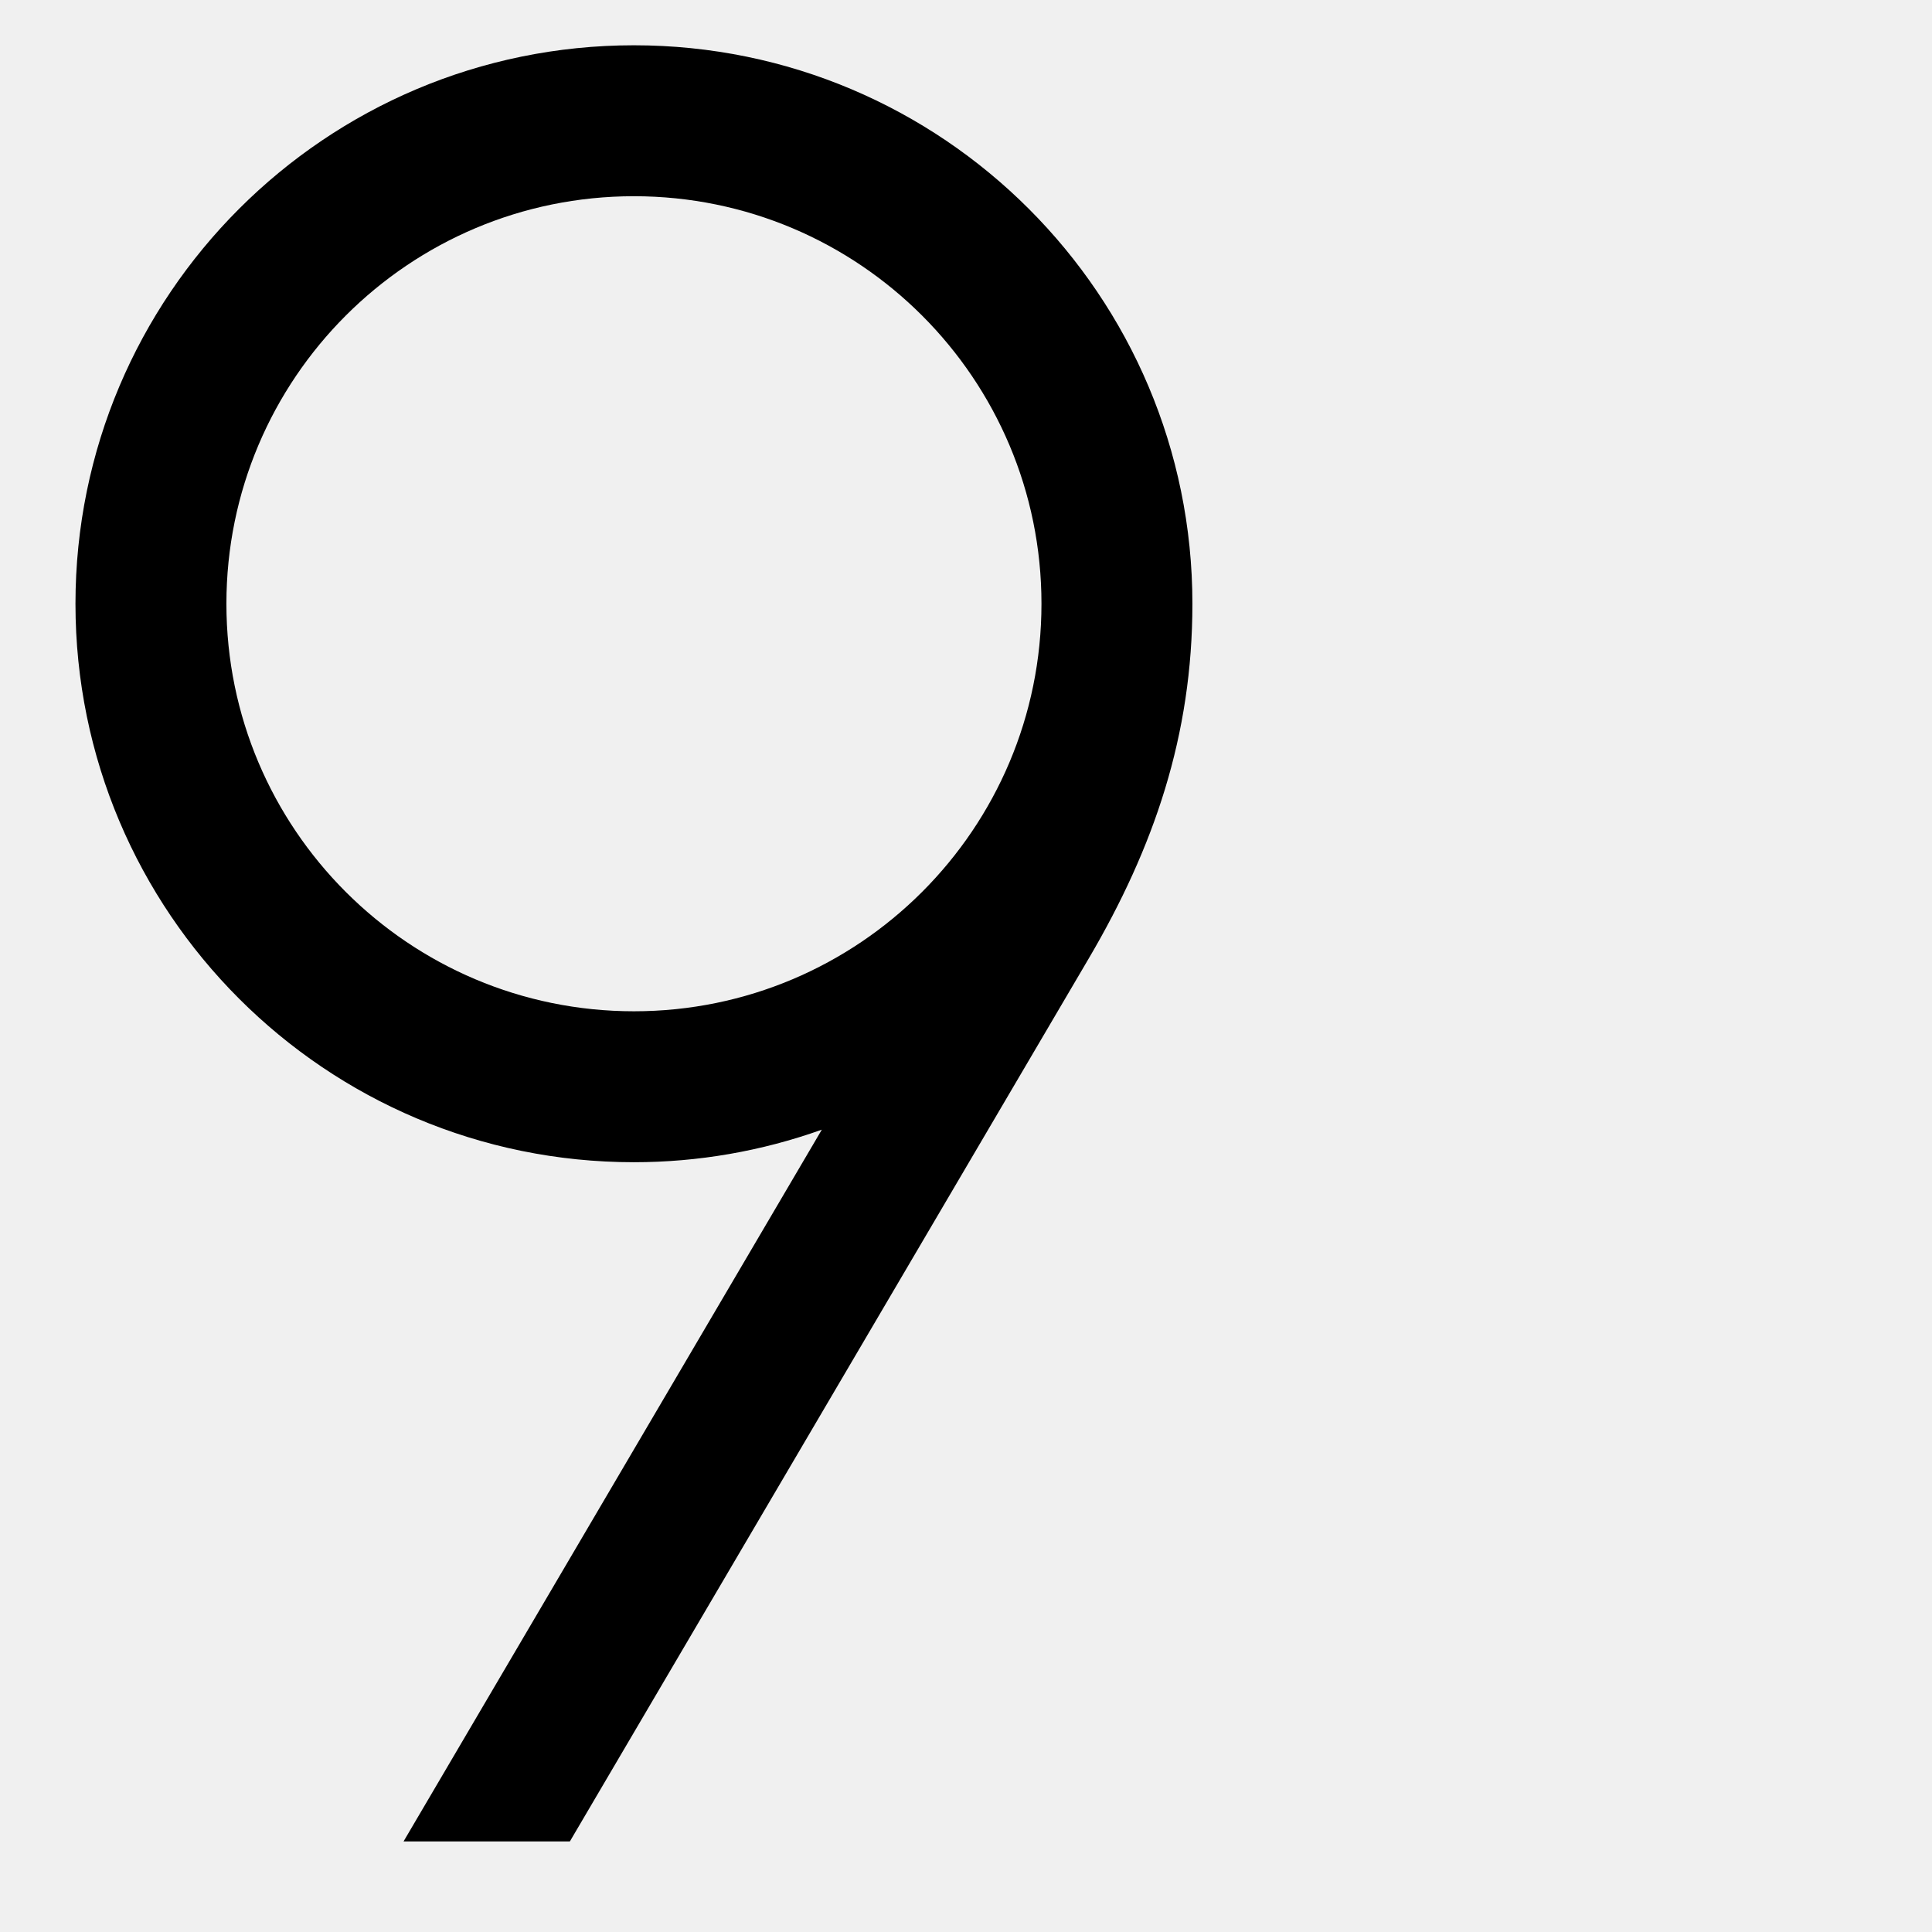
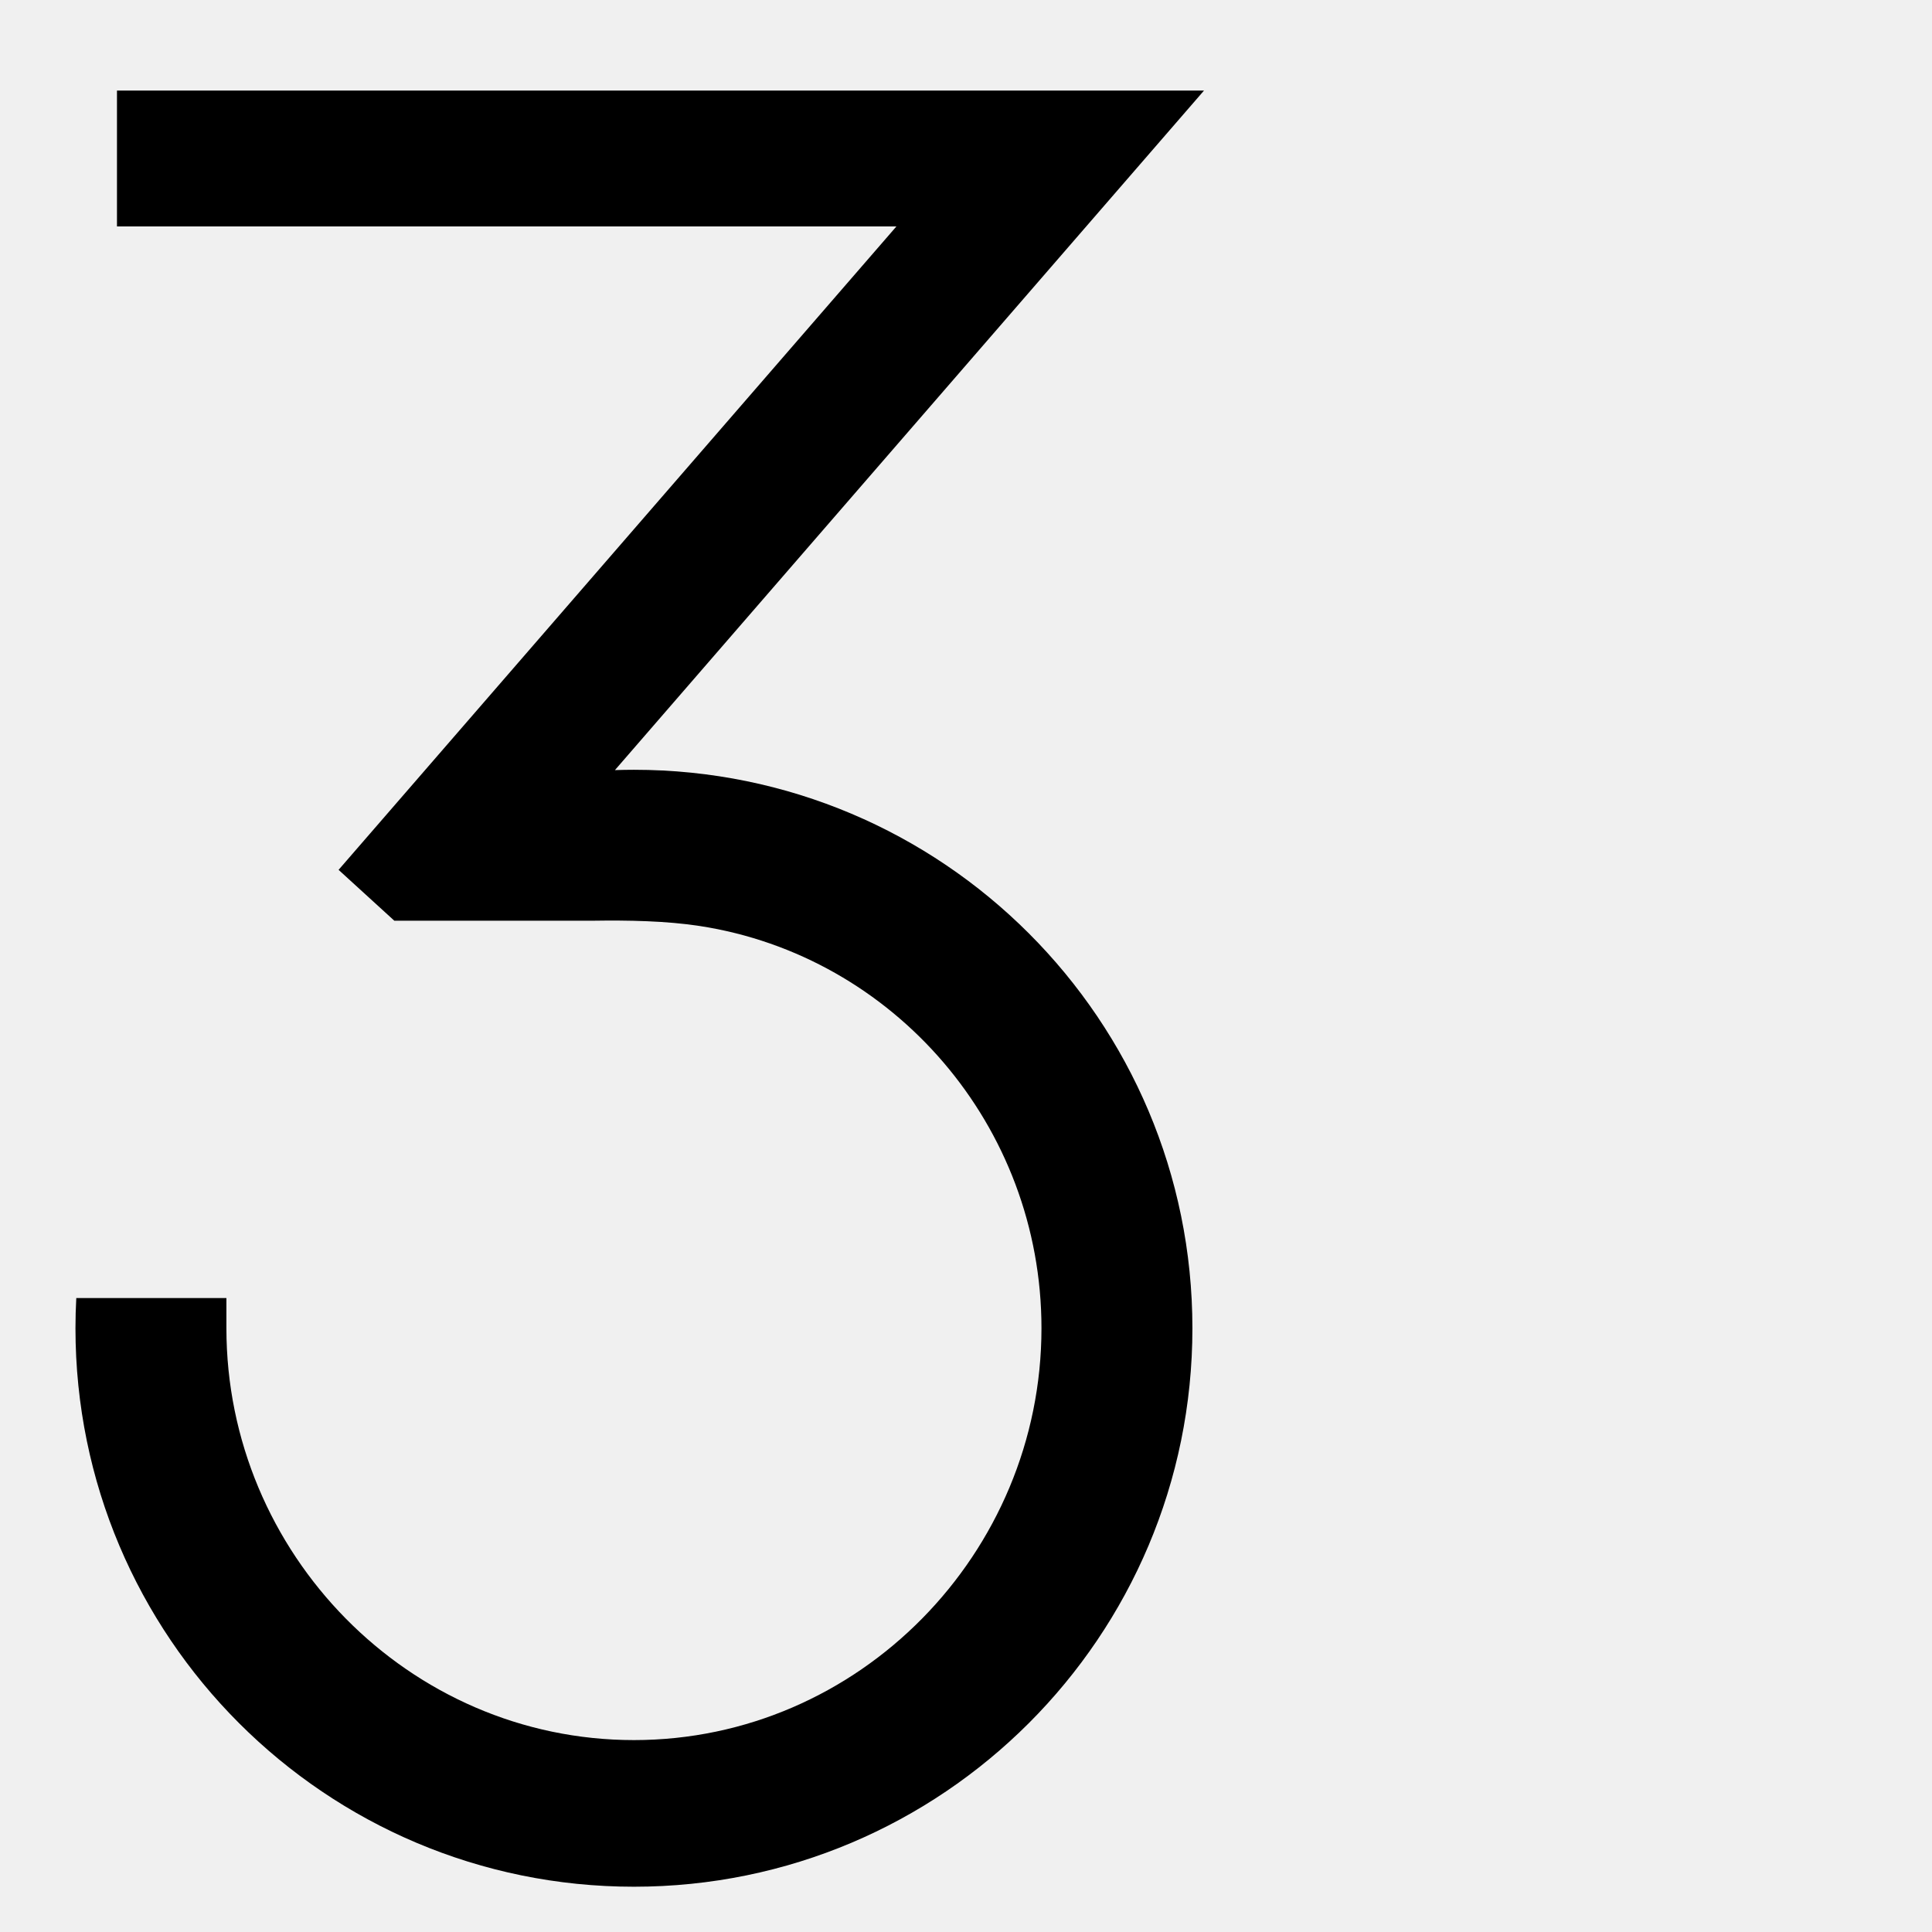
<svg xmlns="http://www.w3.org/2000/svg" width="512" height="512" viewBox="0 0 512 512" version="1.1" id="svg1">
  <defs id="defs1">
    <clipPath clipPathUnits="userSpaceOnUse" id="clipPath19">
      <rect style="fill:#ff0000;stroke:none;stroke-width:64;stroke-linejoin:miter;stroke-miterlimit:10;stroke-dasharray:none" id="rect20" width="460" height="464" x="33.247" y="-624" transform="rotate(90)" />
    </clipPath>
    <clipPath clipPathUnits="userSpaceOnUse" id="clipPath12">
      <rect style="opacity:1;fill:#f9f9f9;stroke:none;stroke-width:68;stroke-miterlimit:10;stroke-dasharray:none" id="rect12" width="448" height="464" x="32" y="24" />
    </clipPath>
    <clipPath clipPathUnits="userSpaceOnUse" id="clipPath13">
      <rect style="fill:#ffffff;fill-opacity:0.882;stroke:none;stroke-width:72;stroke-miterlimit:10;stroke-dasharray:none" id="rect14" width="492" height="464" x="0" y="24" />
    </clipPath>
    <clipPath clipPathUnits="userSpaceOnUse" id="clipPath13-7">
      <rect style="fill:#ffffff;fill-opacity:0.882;stroke:none;stroke-width:72;stroke-miterlimit:10;stroke-dasharray:none" id="rect14-5" width="492" height="464" x="0" y="24" />
    </clipPath>
  </defs>
  <g id="layer4" style="display:none;opacity:1">
    <path id="path7" style="baseline-shift:baseline;display:inline;overflow:visible;opacity:1;vector-effect:none;fill:#000000;fill-opacity:1;stroke-miterlimit:10;enable-background:accumulate;stop-color:#000000" d="M 185.469,24 47.889,488 H 118.814 L 256.395,24 Z" />
    <rect style="opacity:1;fill:#000000;fill-opacity:1;stroke:none;stroke-width:68;stroke-miterlimit:10;stroke-dasharray:none" id="rect6" width="256" height="64" x="128" y="288" />
    <path id="path9" style="baseline-shift:baseline;display:inline;overflow:visible;opacity:1;vector-effect:none;fill:#000000;fill-opacity:1;stroke-miterlimit:10;enable-background:accumulate;stop-color:#000000" d="M 326.531,24 464.111,488 H 393.186 L 255.605,24 Z" />
    <rect style="display:inline;opacity:1;mix-blend-mode:normal;fill:none;fill-opacity:1;stroke:none;stroke-width:68;stroke-miterlimit:10;stroke-dasharray:none" id="rect44" width="512" height="512" x="0" y="0" />
  </g>
  <g id="g28" style="display:none;opacity:1">
    <path id="rect24" style="opacity:1;fill:#000000;fill-opacity:1;stroke:none;stroke-width:68;stroke-miterlimit:10;stroke-dasharray:none" d="M 167.012,24 16.922,485.168 16,488 H 89.613 L 133.875,352 h 212.242 l 44.262,136 h 73.613 L 463.07,485.168 312.98,24 Z M 239.996,25.938 325.287,288 H 154.705 Z" />
    <rect style="display:inline;opacity:1;mix-blend-mode:normal;fill:none;fill-opacity:1;stroke:none;stroke-width:68;stroke-miterlimit:10;stroke-dasharray:none" id="rect27" width="512" height="512" x="0" y="0" />
  </g>
  <g id="g42" style="display:none;opacity:1">
    <path id="rect34" style="opacity:1;fill:#000000;fill-opacity:1;stroke:none;stroke-width:68;stroke-miterlimit:10;stroke-dasharray:none" d="M 168.195,24 17.182,488 H 57.145 L 103.359,346 h 209.281 l 46.215,142 h 39.963 L 247.805,24 Z M 208,24.486 300.924,310 H 115.076 Z" />
    <rect style="display:inline;opacity:1;mix-blend-mode:normal;fill:none;fill-opacity:1;stroke:none;stroke-width:68;stroke-miterlimit:10;stroke-dasharray:none" id="rect41" width="512" height="512" x="0" y="0" />
  </g>
  <g id="layer6" style="display:none;opacity:1">
    <path id="rect21" style="fill:#000000;fill-opacity:1;stroke:none;stroke-width:64;stroke-linecap:butt;stroke-miterlimit:10;stroke-dasharray:none;stroke-opacity:1" d="M 188.011,16 C 115.596,16 55.009,64.849 37.271,131.528 c -5.795,21.782 -5.259,58.796 -5.259,81.4 v 86.145 c 0,22.604 -0.535,59.617 5.259,81.4 C 55.009,447.151 115.596,496 188.011,496 c 72.416,0 133.003,-48.849 150.741,-115.528 5.795,-21.782 5.259,-58.796 5.259,-81.4 v -86.145 c 0,-22.604 0.535,-59.617 -5.259,-81.4 C 321.014,64.849 260.427,16 188.011,16 Z m 0,67.756 c 35.23,0 65.261,21.472 77.773,52.096 6.79,16.619 6.227,46.549 6.227,64.615 v 111.066 c 0,18.066 0.563,47.996 -6.227,64.615 -12.512,30.624 -42.543,52.096 -77.773,52.096 -35.23,0 -65.261,-21.472 -77.773,-52.096 -6.79,-16.619 -6.227,-46.549 -6.227,-64.615 V 200.467 c 0,-18.066 -0.563,-47.996 6.227,-64.615 12.512,-30.624 42.543,-52.096 77.773,-52.096 z" />
    <rect style="display:inline;opacity:1;mix-blend-mode:normal;fill:none;fill-opacity:1;stroke:none;stroke-width:68;stroke-miterlimit:10;stroke-dasharray:none" id="rect43" width="512" height="512" x="0" y="0" />
  </g>
  <g id="g48" style="display:none;opacity:1">
    <rect style="display:inline;opacity:1;mix-blend-mode:normal;fill:none;fill-opacity:1;stroke:none;stroke-width:68;stroke-miterlimit:10;stroke-dasharray:none" id="rect48" width="512" height="512" x="0" y="0" />
    <path id="rect49" style="fill:#000000;fill-opacity:1;stroke:none;stroke-width:38;stroke-linecap:square;stroke-miterlimit:10;stroke-dasharray:none;stroke-opacity:0.837" d="M 172,16 C 105.351,16 49.868,62.107 35.576,124.296 31.629,141.469 32,170.315 32,187.973 v 136.053 c 0,17.658 -0.371,46.504 3.576,63.678 C 49.868,449.893 105.351,496 172,496 238.649,496 294.132,449.893 308.424,387.704 312.371,370.531 312,341.685 312,324.027 V 187.973 c 0,-17.658 0.371,-46.504 -3.576,-63.678 C 294.132,62.107 238.649,16 172,16 Z m 0,40 c 45.802,0 84.223,30.485 96.16,72.356 C 272.386,143.179 272,168.536 272,184 v 144 c 0,15.464 0.386,40.821 -3.84,55.645 C 256.223,425.515 217.802,456 172,456 126.198,456 87.777,425.515 75.84,383.644 71.614,368.821 72,343.464 72,328 V 184 C 72,168.536 71.614,143.179 75.84,128.356 87.777,86.485 126.198,56 172,56 Z" />
  </g>
  <g id="layer5" style="display:none;opacity:1;fill:#000000;fill-opacity:1">
    <path id="rect1" style="opacity:1;fill:#000000;fill-opacity:1;stroke-width:68;stroke-miterlimit:10" d="M 184,12 16.012,125.262 v 65.098 L 112,130.912 V 488 h 72 z" />
    <rect style="display:inline;opacity:1;mix-blend-mode:normal;fill:none;fill-opacity:1;stroke:none;stroke-width:68;stroke-miterlimit:10;stroke-dasharray:none" id="rect39" width="512" height="512" x="0" y="0" />
  </g>
  <g id="g54" style="display:none;opacity:1;fill:#000000;fill-opacity:1">
    <rect style="display:inline;opacity:1;mix-blend-mode:normal;fill:none;fill-opacity:1;stroke:none;stroke-width:68;stroke-miterlimit:10;stroke-dasharray:none" id="rect54" width="512" height="512" x="0" y="0" />
    <path id="rect55" style="fill:#000000;fill-opacity:1;stroke:none;stroke-width:38;stroke-linecap:square;stroke-miterlimit:10;stroke-dasharray:none;stroke-opacity:0.837" d="M 160,11.992 16,109.082 V 149.497 L 120,82.939 V 488 h 40 z" />
  </g>
  <g id="layer10" style="display:none">
    <rect style="display:inline;opacity:1;mix-blend-mode:normal;fill:none;fill-opacity:1;stroke:none;stroke-width:68;stroke-miterlimit:10;stroke-dasharray:none" id="rect42" width="512" height="512" x="0" y="0" />
    <path id="path13" style="fill:#000000;fill-opacity:1;stroke-width:70;stroke-miterlimit:10;stroke-opacity:0.776" d="M 174,12 C 88.948,12 20,80.948 20,166 c -2e-6,3.356 0.109,6.69 0.322,10 h 71.678 c 0.002,-3.532 0,-6.615 0,-10 10e-6,-45.287 36.713,-82 82,-82 45.287,8e-6 82,36.713 82,82 0.712,20.529 -1.705,36.442 -17.994,55.645 L 12.066,488 H 340 V 416 H 164.932 L 296.723,260.635 C 317.391,233.729 328,199.928 328,166 328,80.948 259.052,12 174,12 Z" />
  </g>
  <g id="g57" style="display:none">
    <rect style="display:inline;opacity:1;mix-blend-mode:normal;fill:none;fill-opacity:1;stroke:none;stroke-width:68;stroke-miterlimit:10;stroke-dasharray:none" id="rect57" width="512" height="512" x="0" y="0" />
    <path id="path58" style="fill:#000000;fill-opacity:1;stroke:none;stroke-width:37;stroke-linecap:square;stroke-miterlimit:10;stroke-dasharray:none;stroke-opacity:0.837" d="M 168,12 C 86.262,12 20,78.262 20,160 c -4e-6,5.345 0.289,10.686 0.867,16 H 60 V 160 C 60,100.353 108.353,52 168,52 227.647,52 276,100.353 276,160 c 2e-5,31.917 -12.885,61.066 -35.838,85.447 L 11.82,488 H 328 V 448 H 101.668 L 260.508,279.271 C 294.913,242.725 316,211.734 316,160 316,78.262 249.738,12 168,12 Z" />
  </g>
  <g id="layer7" style="display:none;opacity:1">
    <rect style="display:inline;opacity:1;mix-blend-mode:normal;fill:none;fill-opacity:1;stroke:none;stroke-width:68;stroke-miterlimit:10;stroke-dasharray:none" id="rect38" width="512" height="512" x="0" y="0" />
    <path id="path4" style="fill:#000000;fill-opacity:1;stroke:none;stroke-width:70;stroke-miterlimit:10;stroke-opacity:0.776" d="m 30,24 v 72 h 155.201 l -102.385,125.896 -0.09,0.066 0.021,0.018 57.895,49.111 h 0.002 C 151.143,266.417 162.507,264 174,264 c 45.287,0 82,36.713 82,82 0,45.287 -36.713,82 -82,82 -45.287,0 -82,-36.713 -82,-82 V 336 H 20.326 c -0.217,3.329 -0.326,6.664 -0.326,10 0,85.052 68.948,154 154,154 85.052,0 154,-68.948 154,-154 4.7e-4,-76.529 -56.196,-141.447 -131.936,-152.412 L 333.928,24.066 334,24 h -0.019 z" />
  </g>
-   <g id="g64" style="display:none;opacity:1">
+   <g id="g64" style="display:inline;opacity:1">
    <rect style="display:inline;opacity:1;mix-blend-mode:normal;fill:none;fill-opacity:1;stroke:none;stroke-width:68;stroke-miterlimit:10;stroke-dasharray:none" id="rect64" width="512" height="512" x="0" y="0" />
-     <path id="path65" style="fill:#000000;fill-opacity:1;stroke:none;stroke-width:38;stroke-linecap:butt;stroke-miterlimit:10;stroke-dasharray:none;stroke-opacity:0.837" d="M 31,24 V 60 H 237.566 L 89.727,230.519 117.49,256.539 C 133.053,248.305 150.393,244 168,244 c 59.647,0 108,48.353 108,108 0,59.647 -48.353,109.141 -108,109.141 C 108.353,461.141 60,411.647 60,352 v -8 H 20.217 c -0.144,2.664 -0.217,5.331 -0.217,8 0,81.738 66.262,148 148,148 81.738,0 148,-66.262 148,-148 0,-81.738 -66.262,-148 -148,-148 -1.68,4e-5 -3.36,0.029 -5.039,0.086 L 319.076,24 Z" />
+     <path id="path65" style="fill:#000000;fill-opacity:1;stroke:none;stroke-width:38;stroke-linecap:butt;stroke-miterlimit:10;stroke-dasharray:none;stroke-opacity:0.837" d="M 31,24 V 60 H 237.566 L 89.727,230.519 104.5,244 h 52.478 c 9.531,-0.148 19.639,0.041 28.484,1.404 C 236.872,253.326 276,298.298 276,352 276,411.647 227.647,461.141 168,461.141 108.353,461.141 60,411.647 60,352 v -8 H 20.217 c -0.144,2.664 -0.217,5.331 -0.217,8 0,81.738 66.262,148 148,148 81.738,0 148,-66.262 148,-148 0,-81.738 -66.262,-148 -148,-148 -1.68,4e-5 -3.36,0.029 -5.039,0.086 L 319.076,24 Z" />
  </g>
  <g id="layer8" style="display:none;opacity:1">
    <rect style="display:inline;opacity:1;mix-blend-mode:normal;fill:none;fill-opacity:1;stroke:none;stroke-width:68;stroke-miterlimit:10;stroke-dasharray:none" id="rect35" width="512" height="512" x="0" y="0" />
    <path id="rect46" style="fill:#000000;stroke:none;stroke-width:70;stroke-miterlimit:10;stroke-opacity:0.776" d="M 189.515,24 15.976,376 H 264.024 v 112 h 72 V 376 h 72 v -63.844 h -72 V 24 h -70.695 -1.305 z m 74.51,2.646 V 312.156 H 123.267 Z" />
  </g>
  <g id="g51" style="display:none;opacity:1">
    <rect style="display:inline;opacity:1;mix-blend-mode:normal;fill:none;fill-opacity:1;stroke:none;stroke-width:68;stroke-miterlimit:10;stroke-dasharray:none" id="rect51" width="512" height="512" x="0" y="0" />
    <path id="rect72" style="fill:#000000;fill-opacity:1;stroke:none;stroke-width:38;stroke-linecap:butt;stroke-miterlimit:10;stroke-dasharray:none;stroke-opacity:0.837" d="M 198,24 16,368 h 224 v 120 h 40 V 368 h 72 V 332 H 280 V 24 Z m 42,1.488 V 332 H 77.996 Z" />
  </g>
  <g id="g20" style="display:none">
    <rect style="display:inline;opacity:1;mix-blend-mode:normal;fill:none;fill-opacity:1;stroke:none;stroke-width:68;stroke-miterlimit:10;stroke-dasharray:none" id="rect40" width="512" height="512" x="0" y="0" />
    <path id="path53" style="fill:#000000;fill-opacity:1;stroke:none;stroke-width:72;stroke-miterlimit:10;stroke-dasharray:none;stroke-opacity:0.776" d="M 55.799,24 31.725,260 h 142.113 c 45.287,0 82,40.713 82,86 0,45.287 -36.713,82 -82,82 -45.287,0 -82,-36.713 -82,-82 V 336 H 20.162 c -0.216,3.329 -0.324,6.664 -0.324,10 0,85.052 68.948,154 154,154 85.052,0 154,-68.948 154,-154 0,-85.052 -68.948,-150 -154,-150 h -65.221 L 119.633,88 h 192.205 v -64 z" />
  </g>
  <g id="g26" style="display:none">
    <rect style="display:inline;opacity:1;mix-blend-mode:normal;fill:none;fill-opacity:1;stroke:none;stroke-width:68;stroke-miterlimit:10;stroke-dasharray:none" id="rect26" width="512" height="512" x="0" y="0" />
    <path id="rect28" style="opacity:1;fill:#000000;fill-opacity:1;stroke-width:38;stroke-miterlimit:10;stroke-opacity:0.837" d="M 49.914,24 27.5,242.232 h 110.252 c 16.706,0 44.103,-0.44 60.113,4.137 C 244.02,259.562 276,301.937 276,352 276,412.277 227.647,461.141 168,461.141 108.353,461.141 60,412.277 60,352 v -8 H 20.217 c -0.144,2.664 -0.217,5.331 -0.217,8 3.4e-5,81.738 66.262,148 148,148 81.738,0 148,-66.262 148,-148 C 316,282.65 270.456,225.88 204.9,210.266 184.944,205.512 151.331,206 130.77,206 H 70.549 L 85.443,60 H 304 V 24 Z" />
  </g>
  <g id="layer11" style="display:none">
    <rect style="display:inline;opacity:1;mix-blend-mode:normal;fill:none;fill-opacity:1;stroke:none;stroke-width:68;stroke-miterlimit:10;stroke-dasharray:none" id="rect36" width="512" height="512" x="0" y="0" />
    <path id="path60" style="display:inline;fill:#000000;fill-opacity:1;stroke-width:68;stroke-miterlimit:10" d="M 175.078,24 43.188,260.809 C 28.413,287.337 20.16,315.881 20,346 c -0.453,85.051 68.948,154 154,154 85.052,0 154,-68.948 154,-154 0,-85.052 -68.948,-154 -154,-154 -4.223,1e-5 -8.445,0.174 -12.654,0.521 L 255.203,24 Z M 174,264.324 c 45.108,0 81.676,36.567 81.676,81.676 0,45.108 -36.567,81.676 -81.676,81.676 -45.108,0 -81.676,-36.567 -81.676,-81.676 0,-45.108 36.567,-81.676 81.676,-81.676 z" />
  </g>
  <g id="g69" style="display:none">
    <rect style="display:inline;opacity:1;mix-blend-mode:normal;fill:none;fill-opacity:1;stroke:none;stroke-width:68;stroke-miterlimit:10;stroke-dasharray:none" id="rect69" width="512" height="512" x="0" y="0" />
    <path id="path69" style="fill:#000000;fill-opacity:1;stroke:none;stroke-width:38;stroke-linecap:butt;stroke-miterlimit:10;stroke-dasharray:none;stroke-opacity:0.837" d="M 184.979,24 47.453,258.025 C 30.147,287.475 20,317.78 20,352 c 0,83.873 66.262,148 148,148 81.738,0 148,-64.848 148,-148 0,-83.152 -66.262,-148 -148,-148 -16.969,1e-5 -33.811,2.918 -49.791,8.627 L 229.057,24 Z M 168,244 c 59.647,0 108,48.353 108,108 0,59.647 -48.353,108 -108,108 C 108.353,460 60,411.647 60,352 60,292.353 108.353,244 168,244 Z" />
  </g>
  <g id="layer12" style="display:none">
    <rect style="display:inline;opacity:1;mix-blend-mode:normal;fill:none;fill-opacity:1;stroke:none;stroke-width:68;stroke-miterlimit:10;stroke-dasharray:none" id="rect33" width="512" height="512" x="0" y="0" />
    <path id="rect47" style="fill:#000000;fill-opacity:1;stroke:none;stroke-width:70;stroke-miterlimit:10;stroke-dasharray:none" d="M 32,24 V 96 H 259.482 L 113.545,488 h 74.693 L 360.98,24 Z" />
  </g>
  <g id="g25" style="display:none">
    <rect style="display:inline;opacity:1;mix-blend-mode:normal;fill:none;fill-opacity:1;stroke:none;stroke-width:68;stroke-miterlimit:10;stroke-dasharray:none" id="rect25" width="512" height="512" x="0" y="0" />
    <path id="rect23" style="display:inline;fill:#000000;stroke-width:38;stroke-miterlimit:10" d="M 32,24 V 60 H 286.264 L 125.316,488 h 40.598 L 340.398,24 Z" />
  </g>
  <g id="layer9" transform="translate(577.6758,3.98828)" style="display:none">
    <rect style="display:inline;opacity:1;mix-blend-mode:normal;fill:none;fill-opacity:1;stroke:none;stroke-width:68;stroke-miterlimit:10;stroke-dasharray:none" id="rect32" width="512" height="512" x="0" y="0" transform="translate(-577.6758,-3.98828)" />
    <path id="path59" style="fill:#000000;fill-opacity:1;stroke-width:70;stroke-miterlimit:10;stroke-opacity:0.774" d="m -403.676,8.012 c -76.215,0 -138,56.211 -138,134 0,38 15.102,69.752 39.584,93.934 -35.214,27.928 -55.584,64.066 -55.584,113.066 0,84.273 68.948,147 154,147 85.052,0 154,-62.522 154,-147 1.2e-4,-49 -20.37,-85.138 -55.584,-113.066 24.482,-24.182 39.584,-55.934 39.584,-93.934 0,-77.299 -61.785,-134 -138,-134 z m 0,67.297 c 37.003,0 67,29.864 67,66.703 0,36.839 -29.997,66.703 -67,66.703 -37.003,0 -67,-29.864 -67,-66.703 0,-36.839 29.997,-66.703 67,-66.703 z m 0,192.066 c 45.287,0 82,36.55 82,81.637 0,45.087 -36.713,81.637 -82,81.637 -45.287,0 -82,-36.55 -82,-81.637 0,-45.087 36.713,-81.637 82,-81.637 z" />
  </g>
  <g id="g23" transform="translate(577.6758,3.98828)" style="display:none">
    <rect style="display:inline;opacity:1;mix-blend-mode:normal;fill:none;fill-opacity:1;stroke:none;stroke-width:68;stroke-miterlimit:10;stroke-dasharray:none" id="rect22" width="512" height="512" x="0" y="0" transform="translate(-577.6758,-3.98828)" />
    <path id="path19" style="opacity:1;fill:#000000;stroke-width:38;stroke-miterlimit:10" d="m -409.676,12.012 c -70.692,0 -128,54.614 -128,121.984 0,38.932 19.5,75.525 52.484,98.493 -45.004,25.509 -72.6,71.831 -72.6,121.865 4e-5,78.236 66.314,141.659 148.115,141.659 81.802,0 148.115,-63.422 148.115,-141.659 6e-5,-50.033 -27.596,-96.356 -72.6,-121.865 32.985,-22.968 52.484,-59.562 52.484,-98.493 10e-6,-67.37 -57.308,-121.984 -128,-121.984 z m 0,38.12 c 48.601,0 88,37.547 88,83.864 0,46.317 -39.399,83.864 -88,83.864 -48.601,0 -88,-37.547 -88,-83.864 0,-46.317 39.399,-83.864 88,-83.864 z m 0,204.754 c 57.438,0 104,44.533 104,99.467 0,54.934 -46.562,99.467 -104,99.467 -57.438,0 -104,-44.533 -104,-99.467 0,-54.934 46.562,-99.467 104,-99.467 z" />
  </g>
  <g id="g27" style="display:none">
    <rect style="display:inline;opacity:1;mix-blend-mode:normal;fill:none;fill-opacity:1;stroke:none;stroke-width:68;stroke-miterlimit:10;stroke-dasharray:none" id="rect31" width="512" height="512" x="0" y="0" />
    <path id="path29" style="display:inline;fill:#000000;fill-opacity:1;stroke-width:68;stroke-miterlimit:10" d="M 172.922,488 304.812,251.191 C 319.587,224.663 327.386,196.113 328,166 328,80.948 259.052,12 174,12 88.948,12 20,80.948 20,166 c 0,85.052 68.948,154 154,154 4.223,-2.3e-4 8.445,-0.174 12.654,-0.521 L 92.797,488 Z M 174,247.676 c -45.108,0 -81.676,-36.567 -81.676,-81.676 0,-45.108 36.567,-81.676 81.676,-81.676 45.108,0 81.676,36.567 81.676,81.676 0,45.108 -36.567,81.676 -81.676,81.676 z" />
  </g>
-   <g id="g15" style="display:inline">
+   <g id="g15" style="display:none">
    <rect style="display:inline;opacity:1;mix-blend-mode:normal;fill:none;fill-opacity:1;stroke:none;stroke-width:68;stroke-miterlimit:10;stroke-dasharray:none" id="rect15" width="512" height="512" x="0" y="0" />
    <path id="path69-6" style="display:inline;fill:#000000;fill-opacity:1;stroke:none;stroke-width:38;stroke-linecap:butt;stroke-miterlimit:10;stroke-dasharray:none;stroke-opacity:0.837" d="M 151.021,488 288.547,253.975 C 305.853,224.525 316,194.86 316,160 316,78.262 249.738,12 168,12 86.262,12 20,78.262 20,160 c 0,81.738 66.262,148 148,148 16.969,-10e-6 33.811,-2.918 49.791,-8.627 L 106.943,488 Z M 168,268 C 108.353,268 60,219.647 60,160 60,100.353 108.353,52 168,52 c 59.647,0 108,48.353 108,108 0,59.647 -48.353,108 -108,108 z" />
  </g>
  <g id="layer3" style="display:none;opacity:1">
    <rect style="display:inline;opacity:1;mix-blend-mode:normal;fill:none;fill-opacity:1;stroke:none;stroke-width:68;stroke-miterlimit:10;stroke-dasharray:none" id="rect30" width="512" height="512" x="0" y="0" />
    <path id="rect21-1" style="display:inline;fill:#000000;fill-opacity:1;stroke:none;stroke-width:64;stroke-linecap:butt;stroke-miterlimit:10;stroke-dasharray:none;stroke-opacity:1" d="m 272,24 v 304 c 0,11.181 0.246,29.46 -2.389,40.298 -8.947,36.79 -41.991,63.946 -81.611,63.946 -39.62,0 -72.664,-27.156 -81.611,-63.946 C 103.754,357.46 104,339.181 104,328 V 288 H 32 v 23.628 c 0,17.879 -0.345,47.047 3.288,64.52 C 50.029,447.046 112.603,500 188,500 263.397,500 325.971,447.046 340.712,376.148 344.345,358.674 344,329.506 344,311.628 V 24 Z" />
  </g>
  <g id="g10" style="display:none;opacity:1">
    <path id="rect13" style="fill:#000000;fill-opacity:1;stroke:none;stroke-width:36;stroke-miterlimit:10;stroke-dasharray:none" d="M 272,24 V 360 C 272,415.4 227.4,460 172,460 116.6,460 72,415.4 72,360 V 312 H 32 v 48 c 0,77.56 62.44,140 140,140 77.56,0 140,-62.44 140,-140 V 24 Z" />
    <rect style="display:inline;opacity:1;mix-blend-mode:normal;fill:none;fill-opacity:1;stroke:none;stroke-width:68;stroke-miterlimit:10;stroke-dasharray:none" id="rect10" width="512" height="512" x="0" y="0" />
  </g>
  <g id="layer2" style="display:none;opacity:1">
    <rect style="display:inline;opacity:1;mix-blend-mode:normal;fill:none;fill-opacity:1;stroke:none;stroke-width:68;stroke-miterlimit:10;stroke-dasharray:none" id="rect29" width="512" height="512" x="0" y="0" />
    <path id="path2" style="fill:#000000;stroke-width:64;stroke-miterlimit:10" d="M 252,12 A 232,238 0 0 0 20,250 232,238 0 0 0 252,488 H 500 V 424 H 410.289 A 232,238 0 0 0 484,250 232,238 0 0 0 252,12 Z m 0,68 A 160,170 0 0 1 412,250 160,170 0 0 1 252,420 160,170 0 0 1 92,250 160,170 0 0 1 252,80 Z" />
  </g>
  <g id="g4" style="display:none;opacity:1">
    <rect style="display:inline;opacity:1;mix-blend-mode:normal;fill:none;fill-opacity:1;stroke:none;stroke-width:68;stroke-miterlimit:10;stroke-dasharray:none" id="rect3" width="512" height="512" x="0" y="0" />
    <path id="path3" style="fill:#000000;stroke-width:64;stroke-miterlimit:10" d="M 252.145,12 C 124.014,12 20.145,118.556 20.145,250 c 0,131.444 103.87,238 232,238 h 248 V 456 H 368.412 c 69.197,-41.19 115.732,-118.02 115.732,-206 0,-131.444 -103.87,-238 -232,-238 z m 0,36 c 103.909,0 188.143,90.438 188.143,202 0,111.562 -84.234,202 -188.143,202 C 148.236,452 64,361.562 64,250 64,138.438 148.236,48 252.145,48 Z" />
  </g>
  <g id="layer1" style="display:none;opacity:1;mix-blend-mode:normal">
    <path id="rect8" style="display:inline;fill:#000000;fill-opacity:1;stroke-width:52;stroke-linejoin:round;stroke-miterlimit:10" d="M 32,24 V 488 H 104 V 256.156 L 318.248,488 h 87.146 L 190.998,256 405.395,24 H 318.248 L 104,255.844 V 24 Z" />
    <rect style="fill:none;fill-opacity:1;stroke:none;stroke-width:68;stroke-miterlimit:10;stroke-dasharray:none" id="rect37" width="512" height="512" x="0" y="0" />
  </g>
  <g id="g7" style="display:none;opacity:1;mix-blend-mode:normal">
    <path id="rect5" style="display:inline;fill:#000000;fill-opacity:1;stroke-width:52;stroke-linejoin:round;stroke-miterlimit:10" d="M 32,24 V 488 H 72 V 257.182 L 286.834,488 h 49.18 L 120.08,256 336.014,24 H 286.834 L 72,254.818 V 24 Z" />
    <rect style="fill:none;fill-opacity:1;stroke:none;stroke-width:68;stroke-miterlimit:10;stroke-dasharray:none" id="rect7" width="512" height="512" x="0" y="0" />
  </g>
  <g id="layer13" style="display:none">
    <circle style="display:inline;fill:#aa0000;fill-opacity:0.738;stroke-width:68;stroke-miterlimit:10" id="circle5" cx="256" cy="800" r="148" />
    <path id="path11" style="display:inline;fill:#aa0000;fill-opacity:0.738;stroke-width:68;stroke-miterlimit:10" d="m 332,800 c 0,56 -36,84 -76,84 -40,0 -76,-28 -76,-84 0,-56 36,-84 76,-84 40,0 76,28 76,84 z" />
    <text xml:space="preserve" style="font-size:192px;font-family:FreeSans;-inkscape-font-specification:FreeSans;letter-spacing:0px;word-spacing:0px;writing-mode:lr-tb;direction:ltr;display:inline;fill:#000000;fill-opacity:1;stroke-width:68;stroke-miterlimit:10" x="576" y="800" id="text14">
      <tspan id="tspan14" x="576" y="800" style="font-style:normal;font-variant:normal;font-weight:600;font-stretch:normal;font-family:FreeSans;-inkscape-font-specification:'FreeSans Semi-Bold'">6</tspan>
    </text>
    <path id="path16" style="display:inline;fill:#aa0000;stroke-width:68;stroke-miterlimit:10" d="m -120,768 c 0,81.738 -66.262,148 -148,148 -81.738,0 -148,-66.262 -148,-148 0,-37.33 9.64,-61.261 17.522,-76.22 3.833,-4.642 21.408,-24.014 25.826,-28.432 26.783,-26.783 63.783,-43.348 104.652,-43.348 81.738,0 148,66.262 148,148 z" />
    <path id="path18" style="display:inline;fill:#f9f9f9;fill-opacity:1;stroke-width:68;stroke-miterlimit:10" d="m -192,768 c 0,56 -36,84 -76,84 -40,0 -76,-28 -76,-84 0,-56 36,-84 76,-84 40,0 76,28 76,84 z" />
    <path style="display:inline;fill:none;fill-opacity:0.882;stroke:#aa0000;stroke-width:68;stroke-miterlimit:10;stroke-dasharray:none" d="M 67.179,292.482 254.06,-46.353" id="path20" clip-path="url(#clipPath13-7)" transform="translate(-436,416)" />
    <path id="path22" style="display:inline;fill:#000000;fill-opacity:1;stroke-width:68;stroke-miterlimit:10" d="m 860,-4.911 c -75.547,0 -136.917,60.213 -137.986,134.894 H 790 c 3.991,-44.819 34,-71.415 70,-71.415 39.514,0 68,30.716 68,69.431 0,25.37 -12.65,48.479 -33.409,60.56 -15.167,8.826 -44.978,10.553 -62.727,11.276 L 808,200.808 v 55.545 l 23.916,0.658 c 17.756,0.489 47.127,2.414 63.014,10.055 22.529,10.836 40.756,33.114 40.756,71.21 0,60.644 -44.769,81.333 -76,81.333 -47.378,0 -73.837,-38.959 -77.686,-75.382 h -69.787 c 4.156,77.384 68.733,138.862 147.787,138.862 81.738,0 148,-65.723 148,-146.797 0,-43.278 -18.882,-82.182 -48.92,-109.05 C 983.17,202.602 998,169.003 998,131.967 998,56.372 936.215,-4.911 860,-4.911 Z" />
    <path id="path27" style="display:inline;fill:#ffff00;stroke-width:70;stroke-miterlimit:10;stroke-opacity:0.922" d="m 195.346,-283.987 c -6.627,0 -17.385,-0.057 -23.984,0.531 -67.47,6.018 -120.016,62.382 -120.016,131.469 0,69.087 52.546,125.451 120.016,131.469 6.599,0.589 17.357,0.531 23.984,0.531 6.627,0 17.385,0.057 23.984,-0.531 67.47,-6.018 120.016,-62.382 120.016,-131.469 0,-69.087 -52.546,-125.451 -120.016,-131.469 -6.599,-0.589 -17.357,-0.531 -23.984,-0.531 z m 0,64 c 2.209,0 5.793,-0.011 7.998,0.115 35.797,2.056 64.002,31.555 64.002,67.885 0,36.33 -28.205,65.829 -64.002,67.885 -2.205,0.127 -5.789,0.115 -7.998,0.115 -2.209,0 -5.793,0.011 -7.998,-0.115 -35.797,-2.056 -64.002,-31.555 -64.002,-67.885 0,-36.33 28.205,-65.829 64.002,-67.885 2.205,-0.127 5.789,-0.115 7.998,-0.115 z" />
    <path id="path52" style="display:inline;fill:#000000;fill-opacity:1;stroke:none;stroke-width:70;stroke-miterlimit:10;stroke-opacity:0.776" d="m 144,-796 c -20.4,0 -50.456,1.742 -70.496,10.641 C 30.115,-766.093 0,-722.693 0,-672 c 0,4.049 0.193,8.052 0.568,12 L 71.5,-660.053 c 0,-6.917 0.597,-18.499 1.68,-23.895 3.666,-18.273 15.586,-33.492 31.734,-41.631 12.232,-5.658 25.824,-6.408 39.086,-6.396 13.265,-0.218 26.848,0.913 39.086,6.396 16.148,8.139 28.069,23.358 31.734,41.631 1.304,6.501 1.304,17.393 0,23.895 -3.585,17.873 -16.231,36.019 -35.33,42.541 -10.437,3.564 -28.442,4.535 -39.486,4.765 L 104,-612 v 64 h 32 c 14.441,0 31.273,1.005 39.611,3.711 C 206.086,-534.401 228,-505.854 228,-472 c 0,33.854 -21.914,62.401 -52.389,72.289 C 167.221,-396.989 154.832,-396 146,-396 c -8.832,0 -21.221,-0.989 -29.611,-3.711 C 74.9,-413.172 64.946,-449.706 64,-476 h -75.945 c -0.037,1.329 -0.055,2.662 -0.055,4 0,62.441 40.469,115.082 96.717,133.232 17.082,5.512 38.545,6.794 61.283,6.768 19.416,-0.023 40.886,-0.36 61.283,-6.768 C 263.67,-356.482 304,-409.559 304,-472 304,-517.053 282.933,-557.005 250.07,-582.58 273.477,-605.11 288,-636.796 288,-672 288,-722.693 257.885,-766.093 214.496,-785.359 194.552,-794.215 164.649,-796 144,-796 Z" />
    <rect style="display:inline;fill:#d40000;fill-opacity:0.744;stroke:none;stroke-width:70;stroke-miterlimit:10;stroke-dasharray:none;stroke-opacity:0.776" id="rect45" width="72" height="8" x="-132" y="60" ry="0" />
    <path id="path12" style="display:inline;fill:#ff0000;fill-opacity:0.806;stroke-width:70;stroke-miterlimit:10;stroke-opacity:0.776" d="m 242.727,-302.189 128.149,42.572 -20.808,62.634 -128.149,-42.572 z" />
    <path id="path50" style="display:inline;fill:#ffff00;stroke-width:70;stroke-miterlimit:10;stroke-opacity:0.922" d="m 195.346,-283.987 c -6.627,0 -17.385,-0.057 -23.984,0.531 -67.47,6.018 -120.016,62.382 -120.016,131.469 0,69.087 52.546,125.451 120.016,131.469 6.599,0.589 17.357,0.531 23.984,0.531 6.627,0 17.385,0.057 23.984,-0.531 67.47,-6.018 120.016,-62.382 120.016,-131.469 0,-69.087 -52.546,-125.451 -120.016,-131.469 -6.599,-0.589 -17.357,-0.531 -23.984,-0.531 z m 0,64 c 2.209,0 5.793,-0.011 7.998,0.115 35.797,2.056 64.002,31.555 64.002,67.885 0,36.33 -28.205,65.829 -64.002,67.885 -2.205,0.127 -5.789,0.115 -7.998,0.115 -2.209,0 -5.793,0.011 -7.998,-0.115 -35.797,-2.056 -64.002,-31.555 -64.002,-67.885 0,-36.33 28.205,-65.829 64.002,-67.885 2.205,-0.127 5.789,-0.115 7.998,-0.115 z" />
  </g>
</svg>
